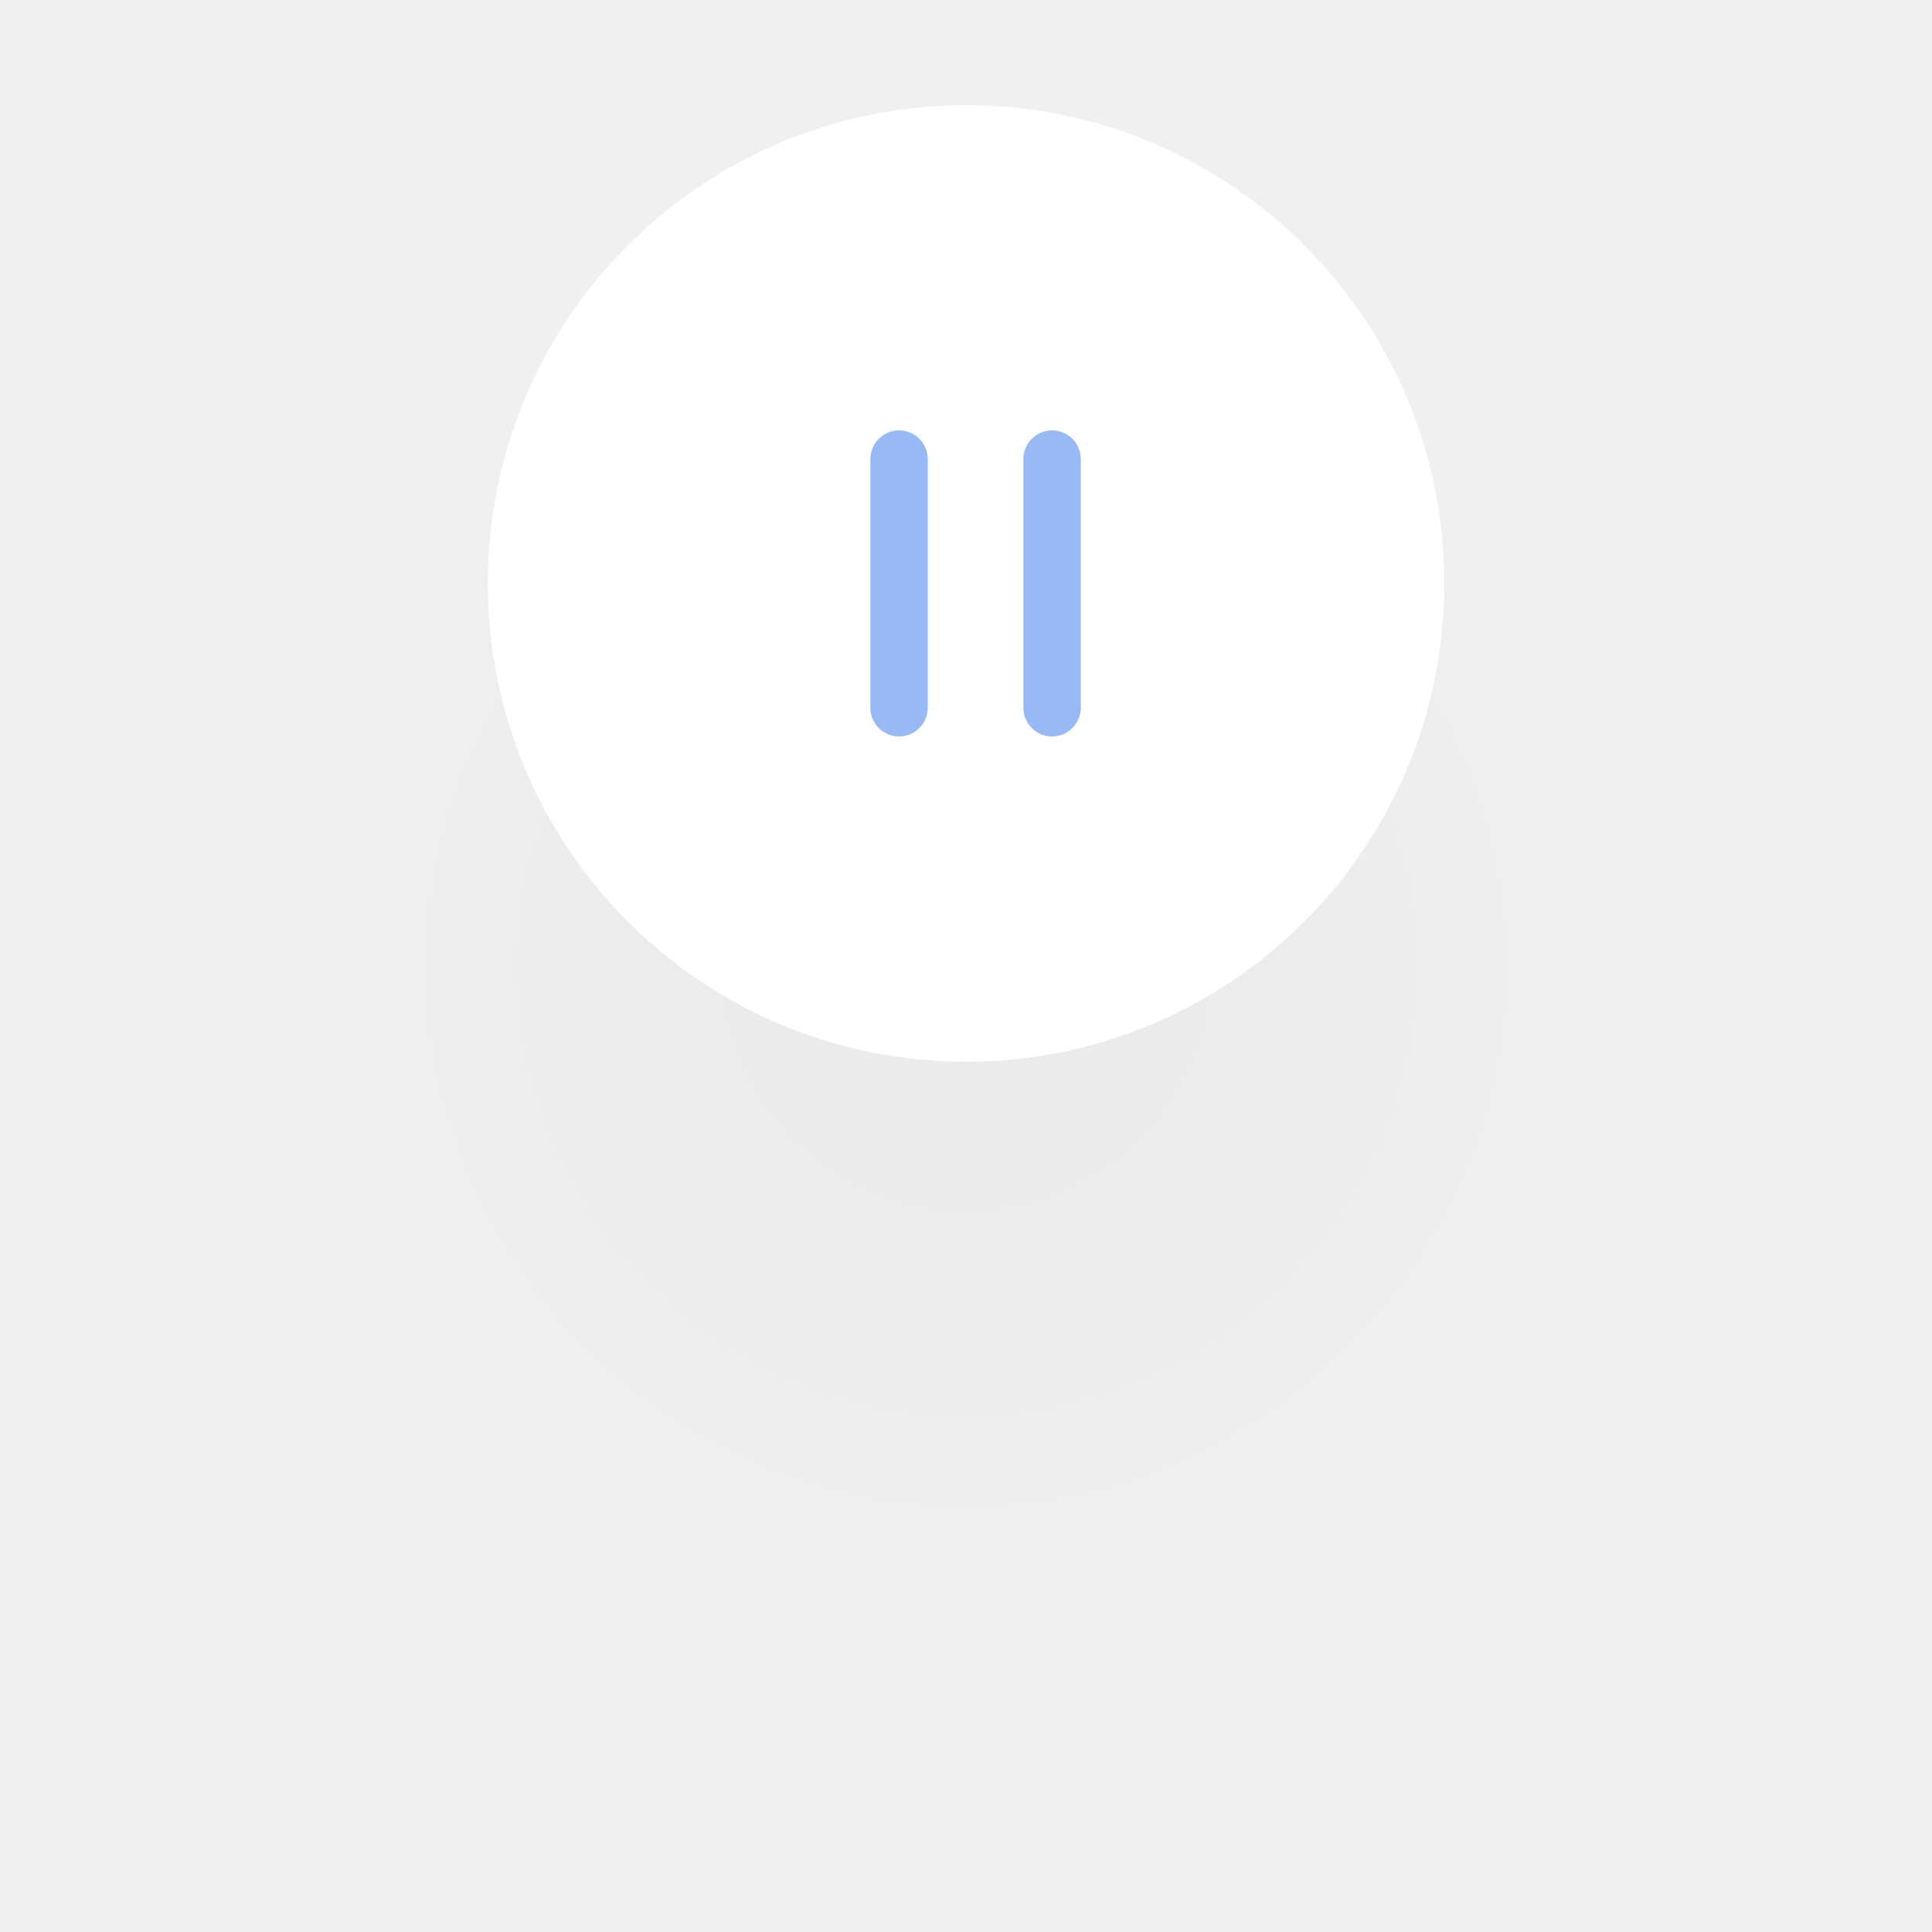
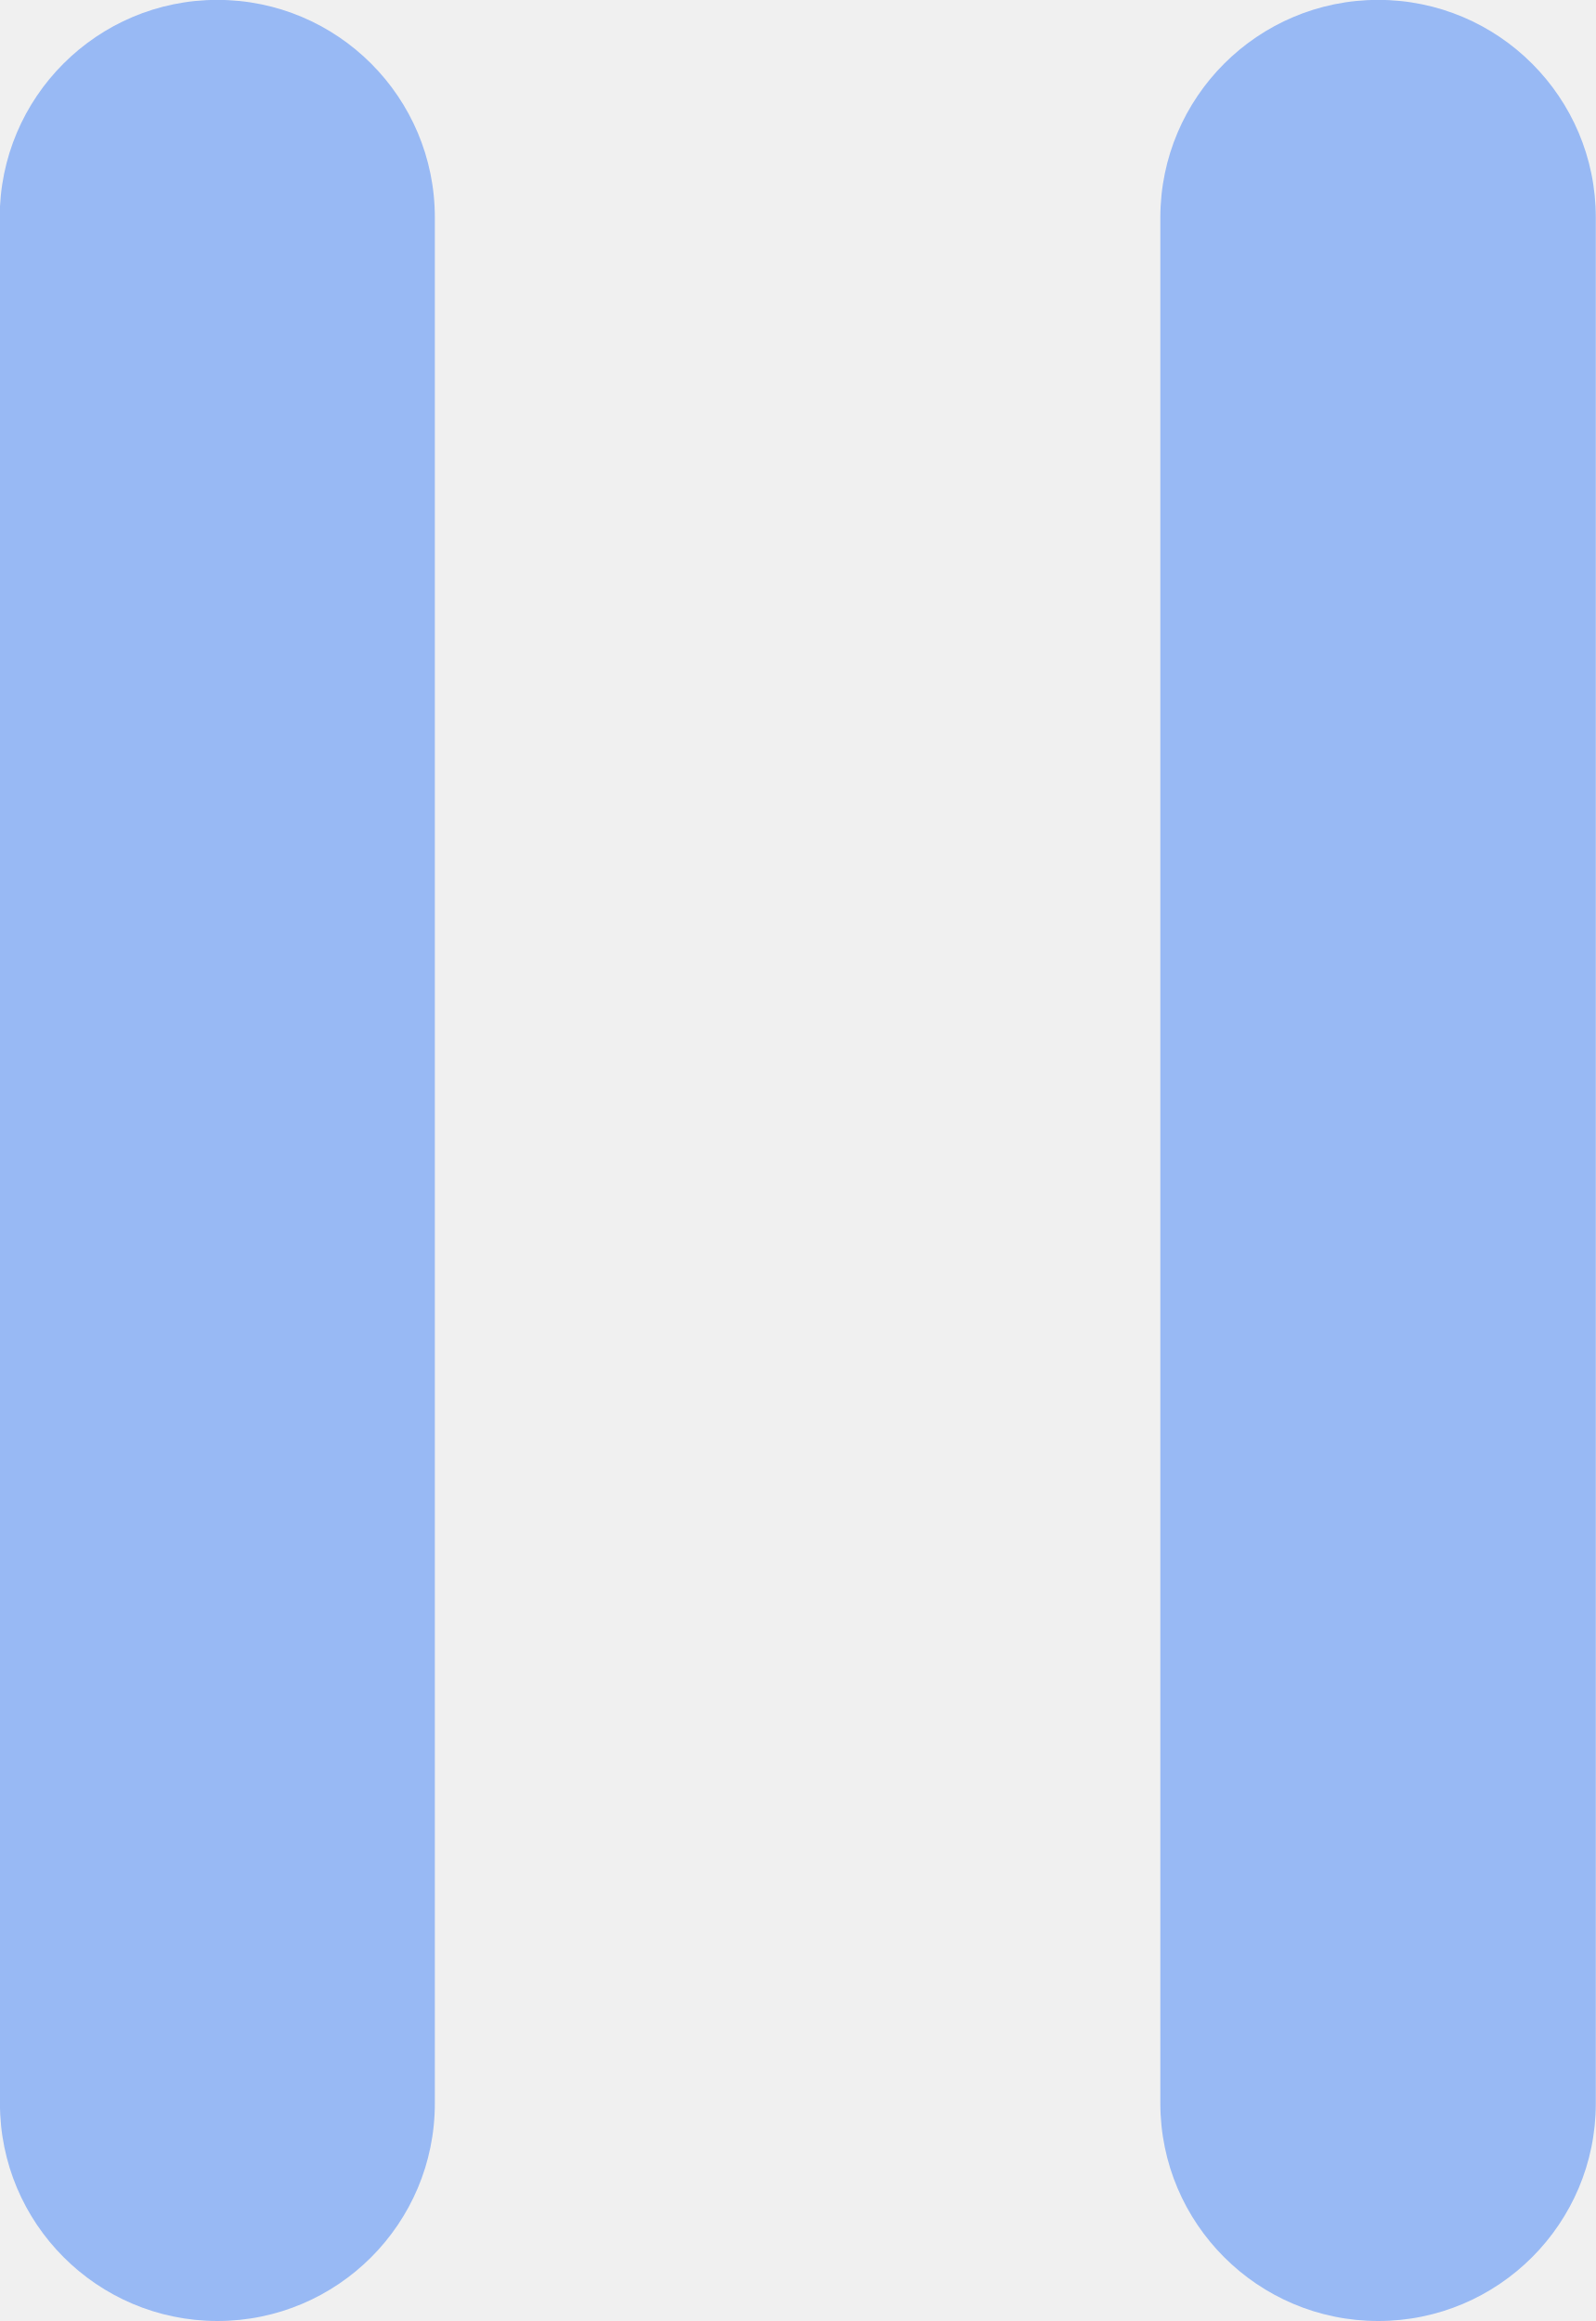
- <svg xmlns="http://www.w3.org/2000/svg" width="101" height="101" viewBox="0 0 101 101">
-   <defs>
-     <filter id="Ellipse_175" x="0" y="0" width="101" height="101" filterUnits="userSpaceOnUse">
-       <feOffset dy="20" input="SourceAlpha" />
-       <feGaussianBlur stdDeviation="8.5" result="blur" />
-       <feFlood flood-color="#1c1923" flood-opacity="0.02" />
-       <feComposite operator="in" in2="blur" />
-       <feComposite in="SourceGraphic" />
-     </filter>
-   </defs>
-   <g id="Group_5911" data-name="Group 5911" transform="translate(26.184 5.5)">
-     <g transform="matrix(1, 0, 0, 1, -26.18, -5.5)" filter="url(#Ellipse_175)">
-       <circle id="Ellipse_175-2" data-name="Ellipse 175" cx="25" cy="25" r="25" transform="translate(25.5 5.5)" fill="#fff" />
-     </g>
-     <rect id="Rectangle_1437" data-name="Rectangle 1437" width="3" height="16" rx="1.5" transform="translate(19.316 17)" fill="#98b9f4" />
-     <rect id="Rectangle_1438" data-name="Rectangle 1438" width="3" height="16" rx="1.5" transform="translate(27.316 17)" fill="#98b9f4" />
-   </g>
+ <svg xmlns="http://www.w3.org/2000/svg" width="13.75" height="19.999" viewBox="0 0 13.75 19.999">
+   <path id="Union_6" data-name="Union 6" d="M-8373.686,7531.124v-16.25a1.877,1.877,0,0,1,1.877-1.875,1.875,1.875,0,0,1,1.875,1.875v16.25a1.875,1.875,0,0,1-1.875,1.875A1.877,1.877,0,0,1-8373.686,7531.124Zm-10,0v-16.25a1.875,1.875,0,0,1,1.875-1.875,1.874,1.874,0,0,1,1.874,1.875v16.25a1.874,1.874,0,0,1-1.874,1.875A1.875,1.875,0,0,1-8383.684,7531.124Z" transform="translate(8383.684 -7513)" fill="#98b9f4" />
</svg>
